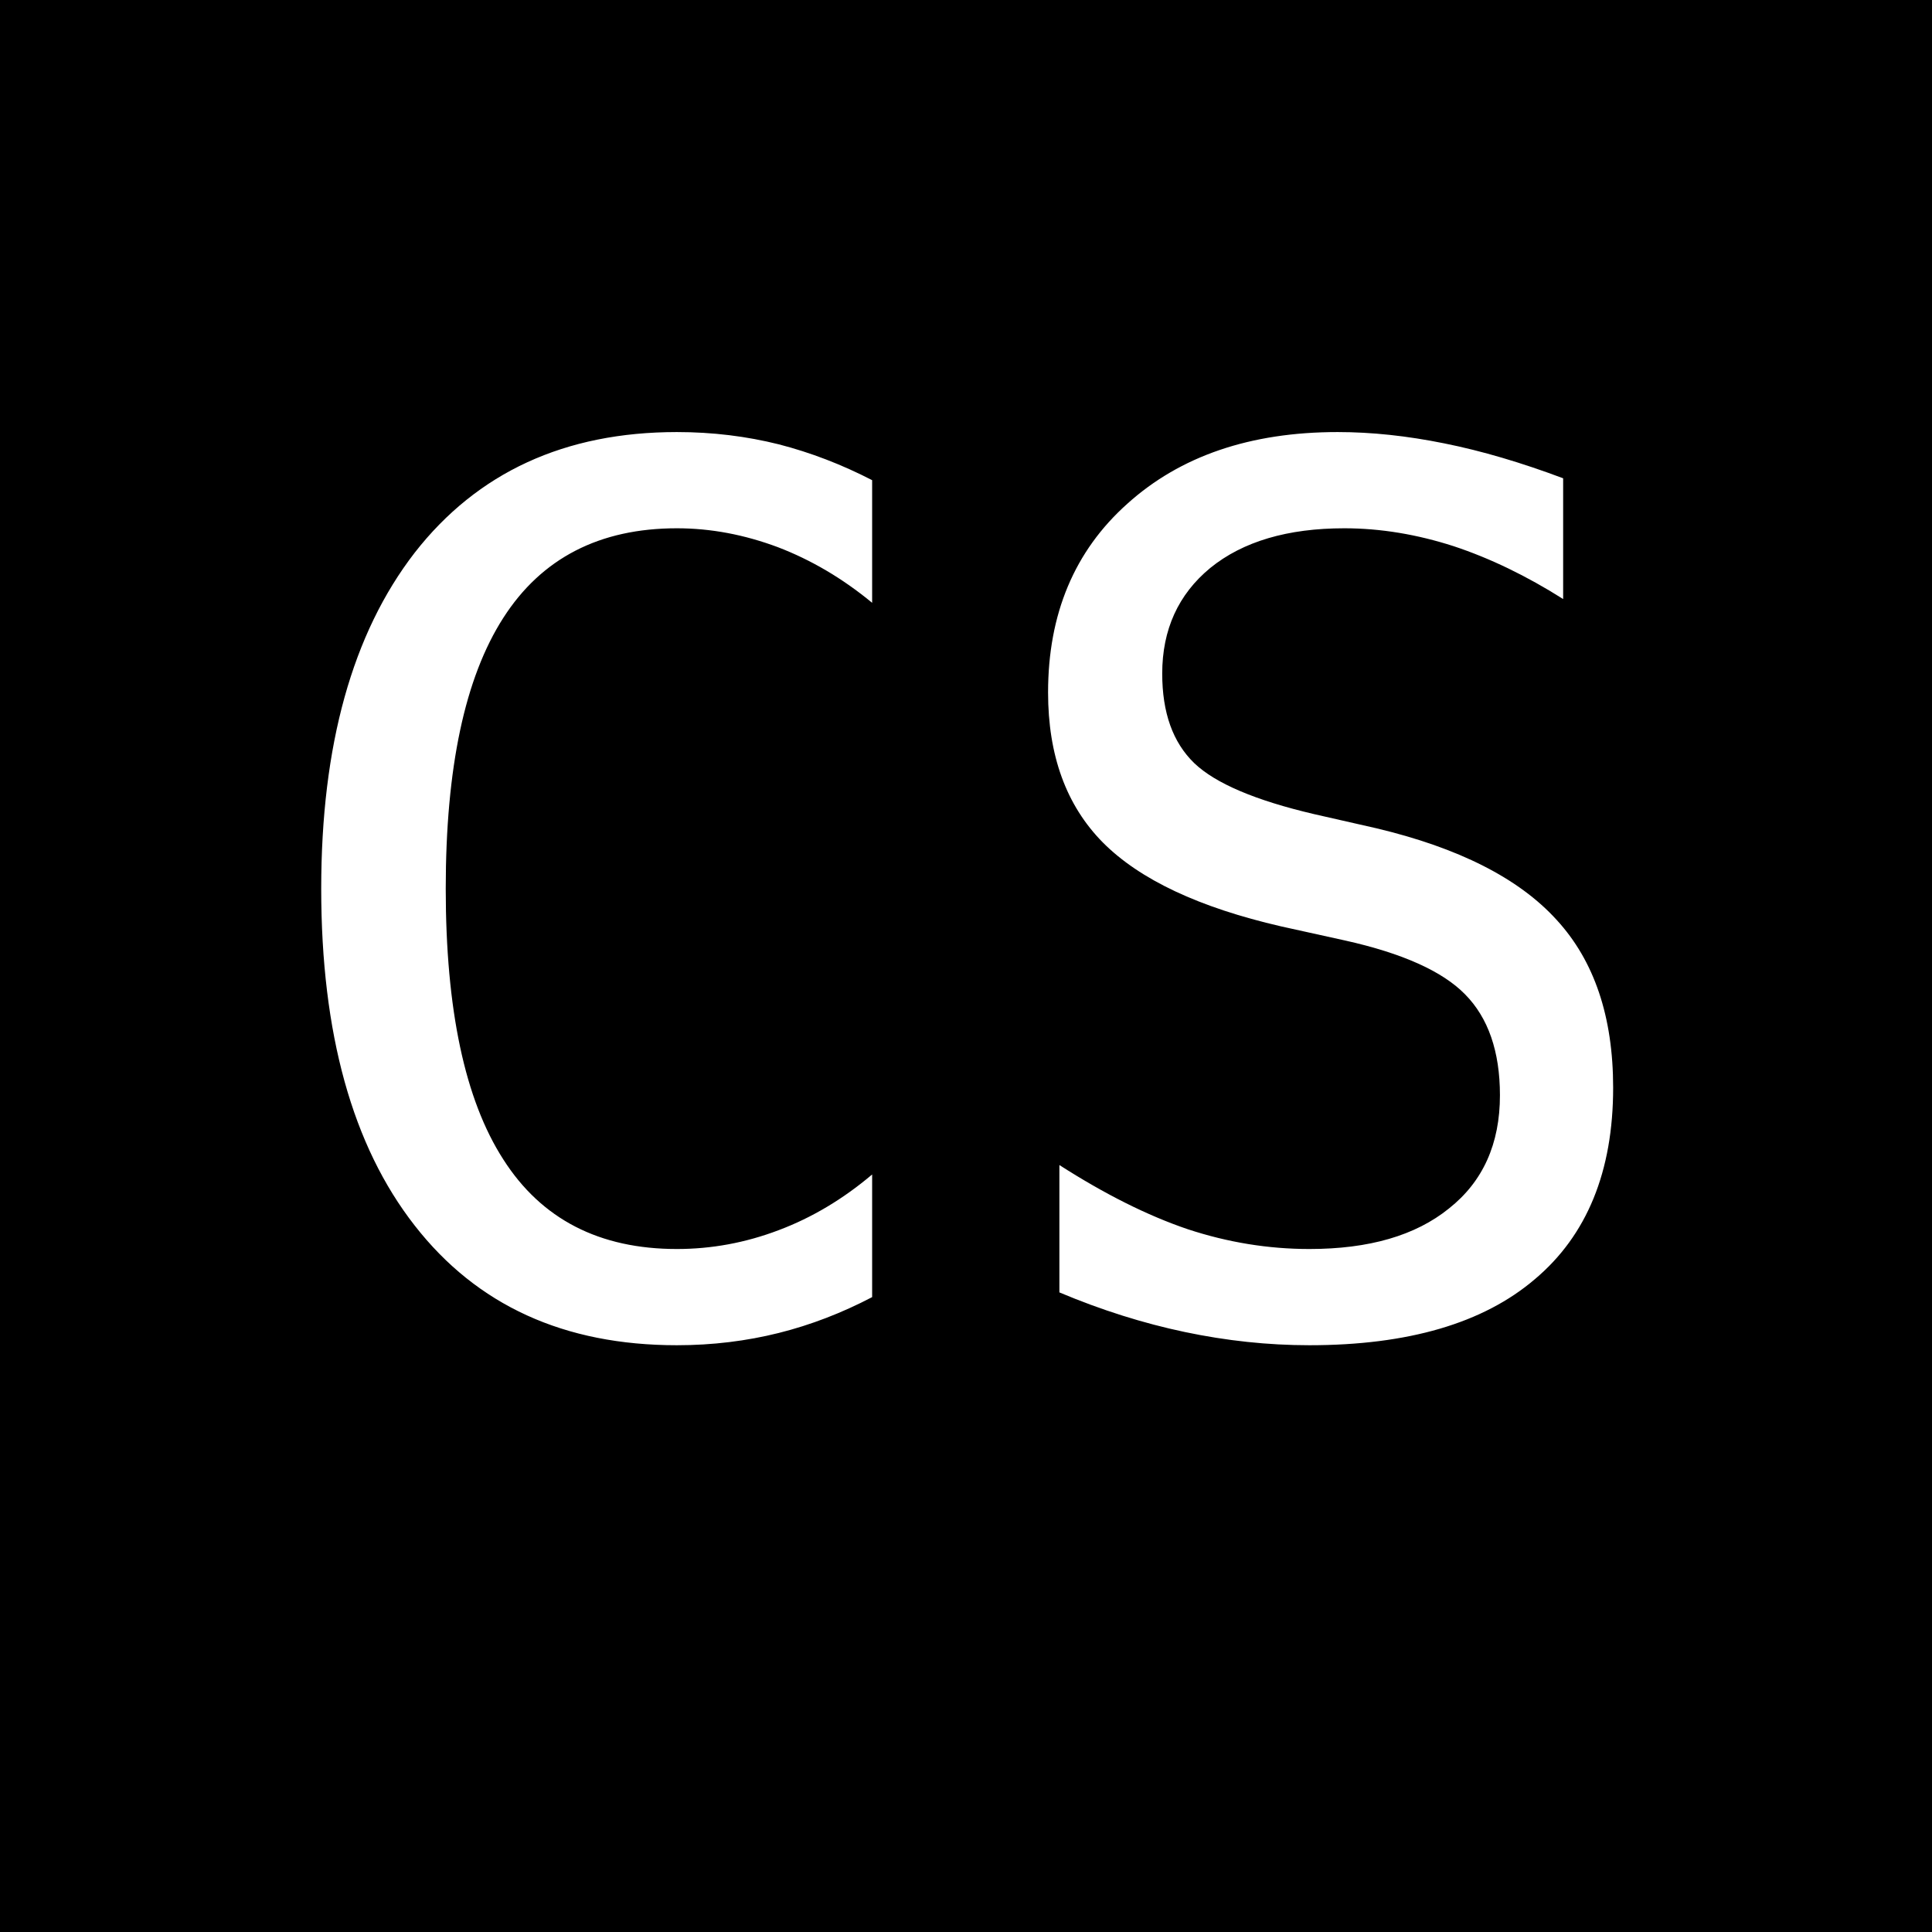
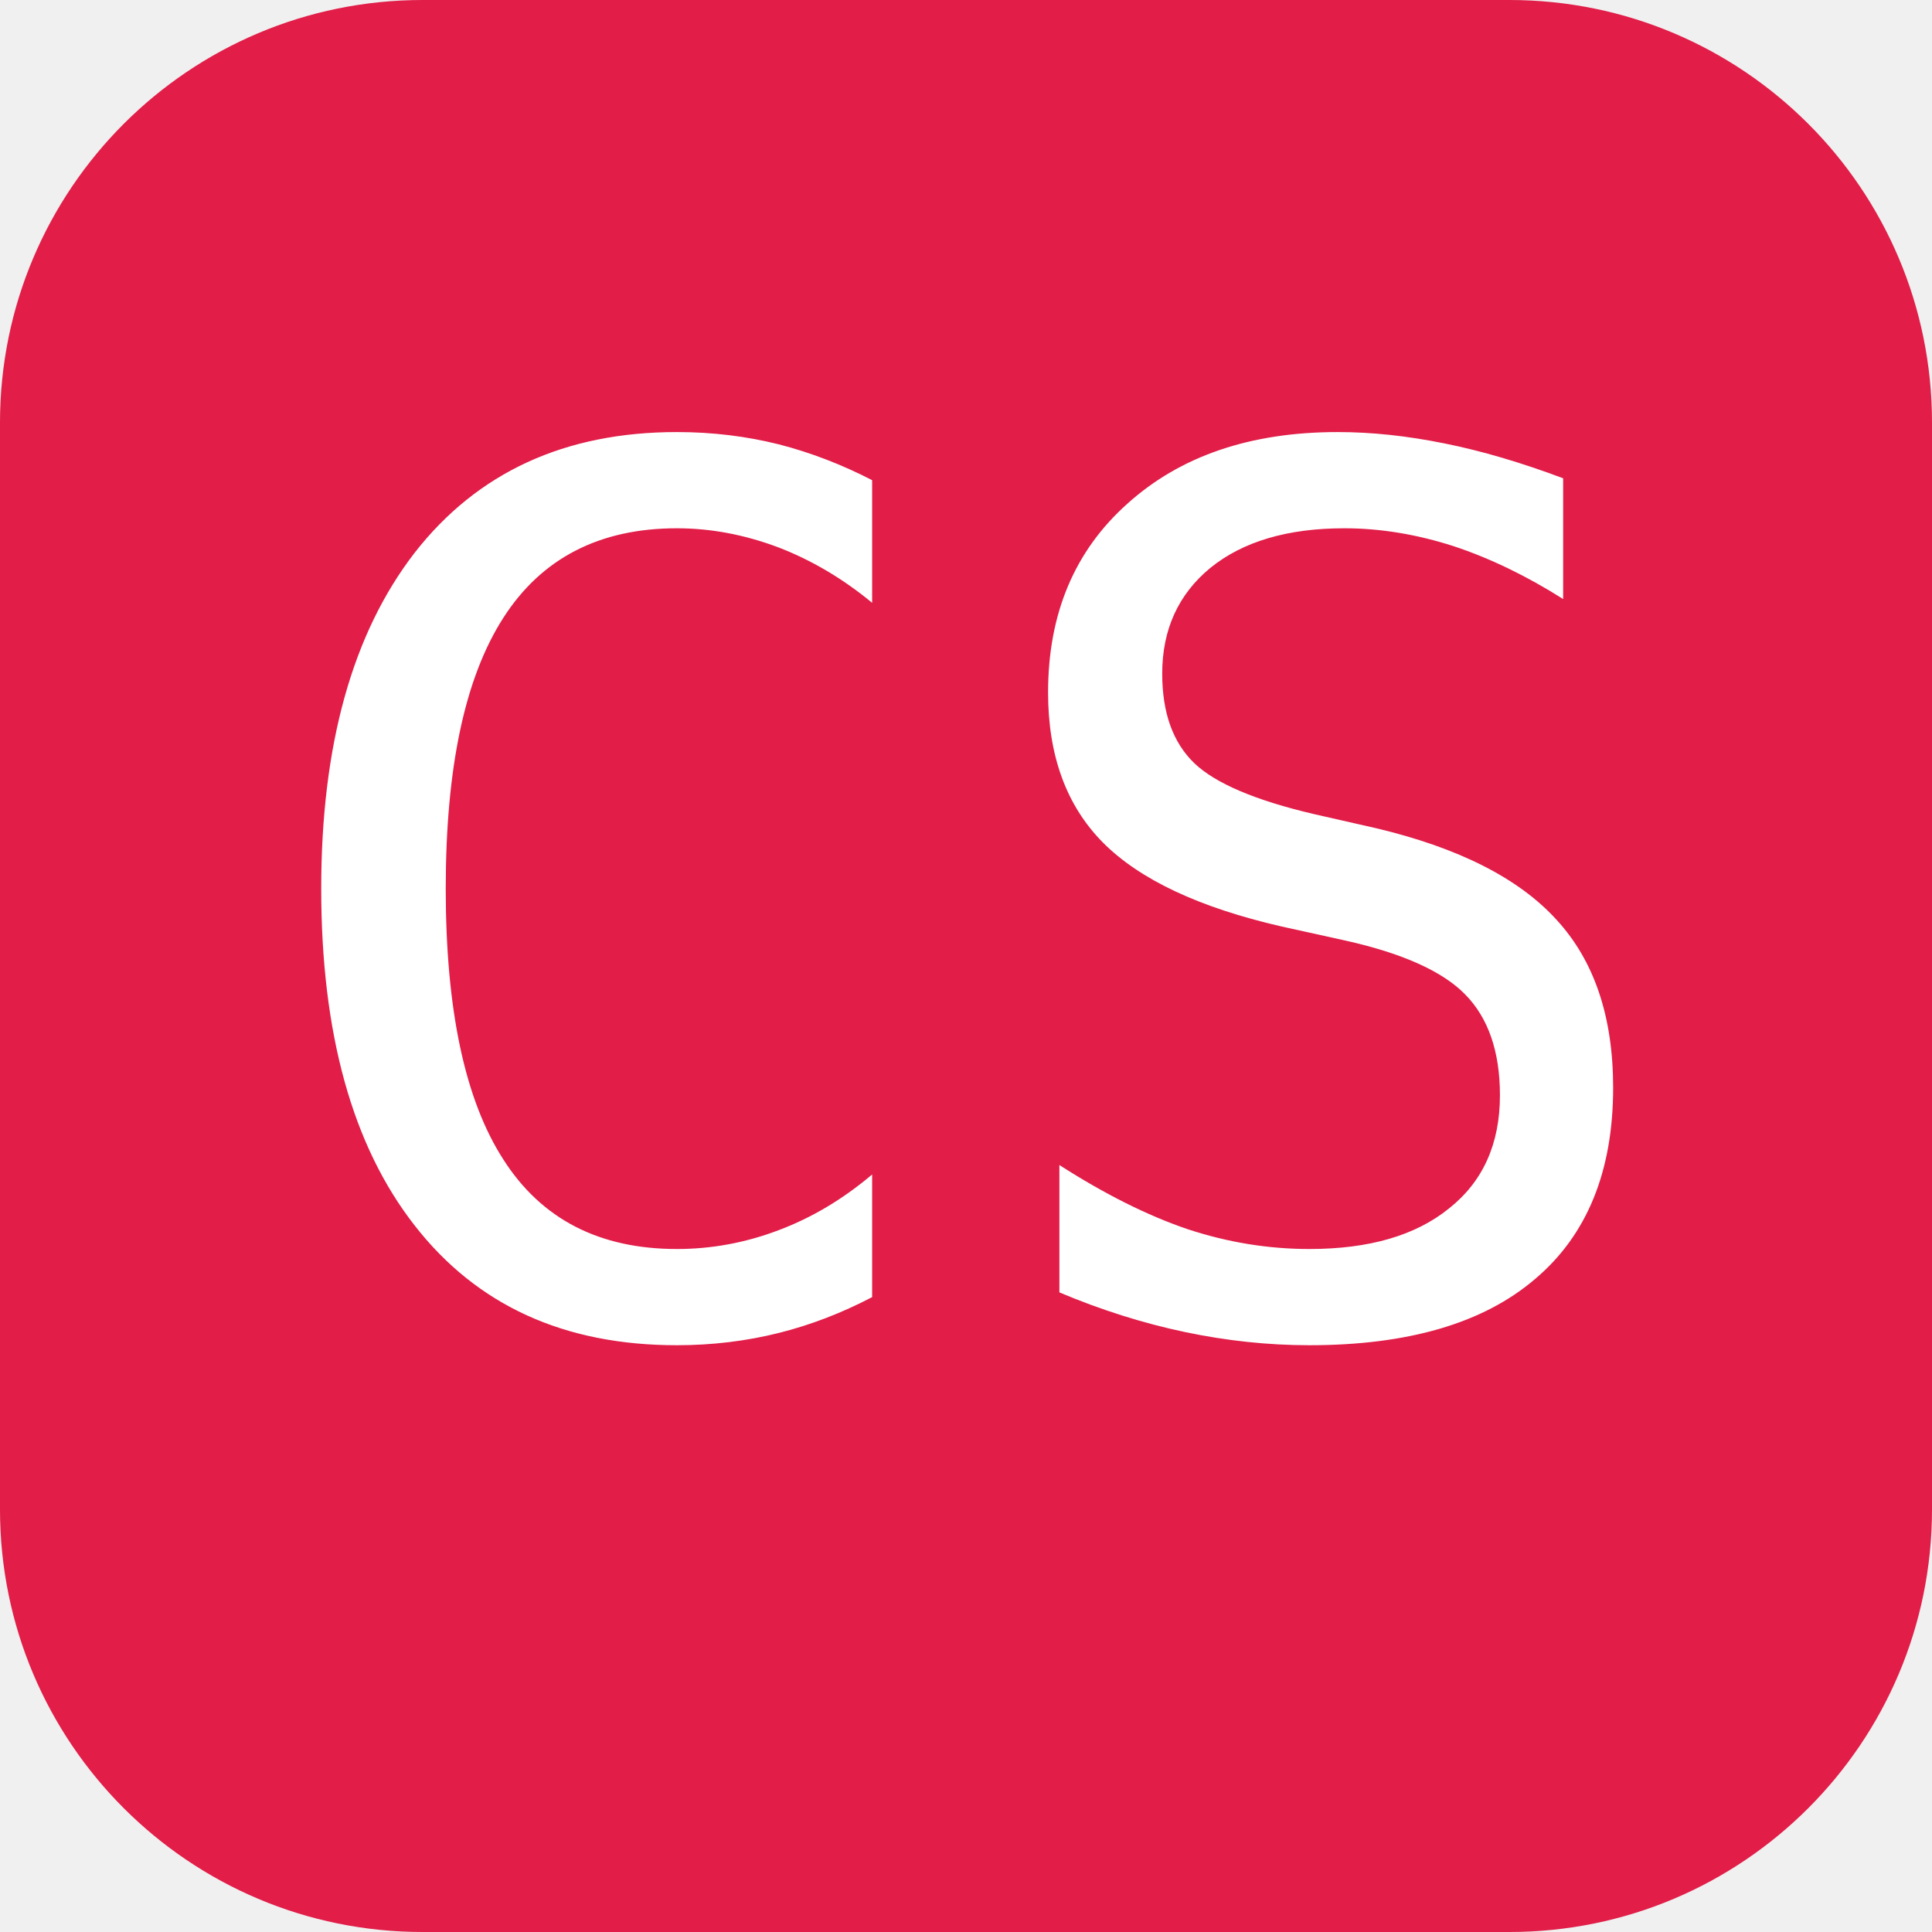
<svg xmlns="http://www.w3.org/2000/svg" viewBox="0 0 32 32">
-   <rect width="32" height="32" fill="#000000" />
+   <rect width="32" height="32" rx="7" fill="#e11d48" />
  <text x="16" y="22" font-family="monospace" font-size="20" fill="#ffffff" text-anchor="middle">CS</text>
</svg>
